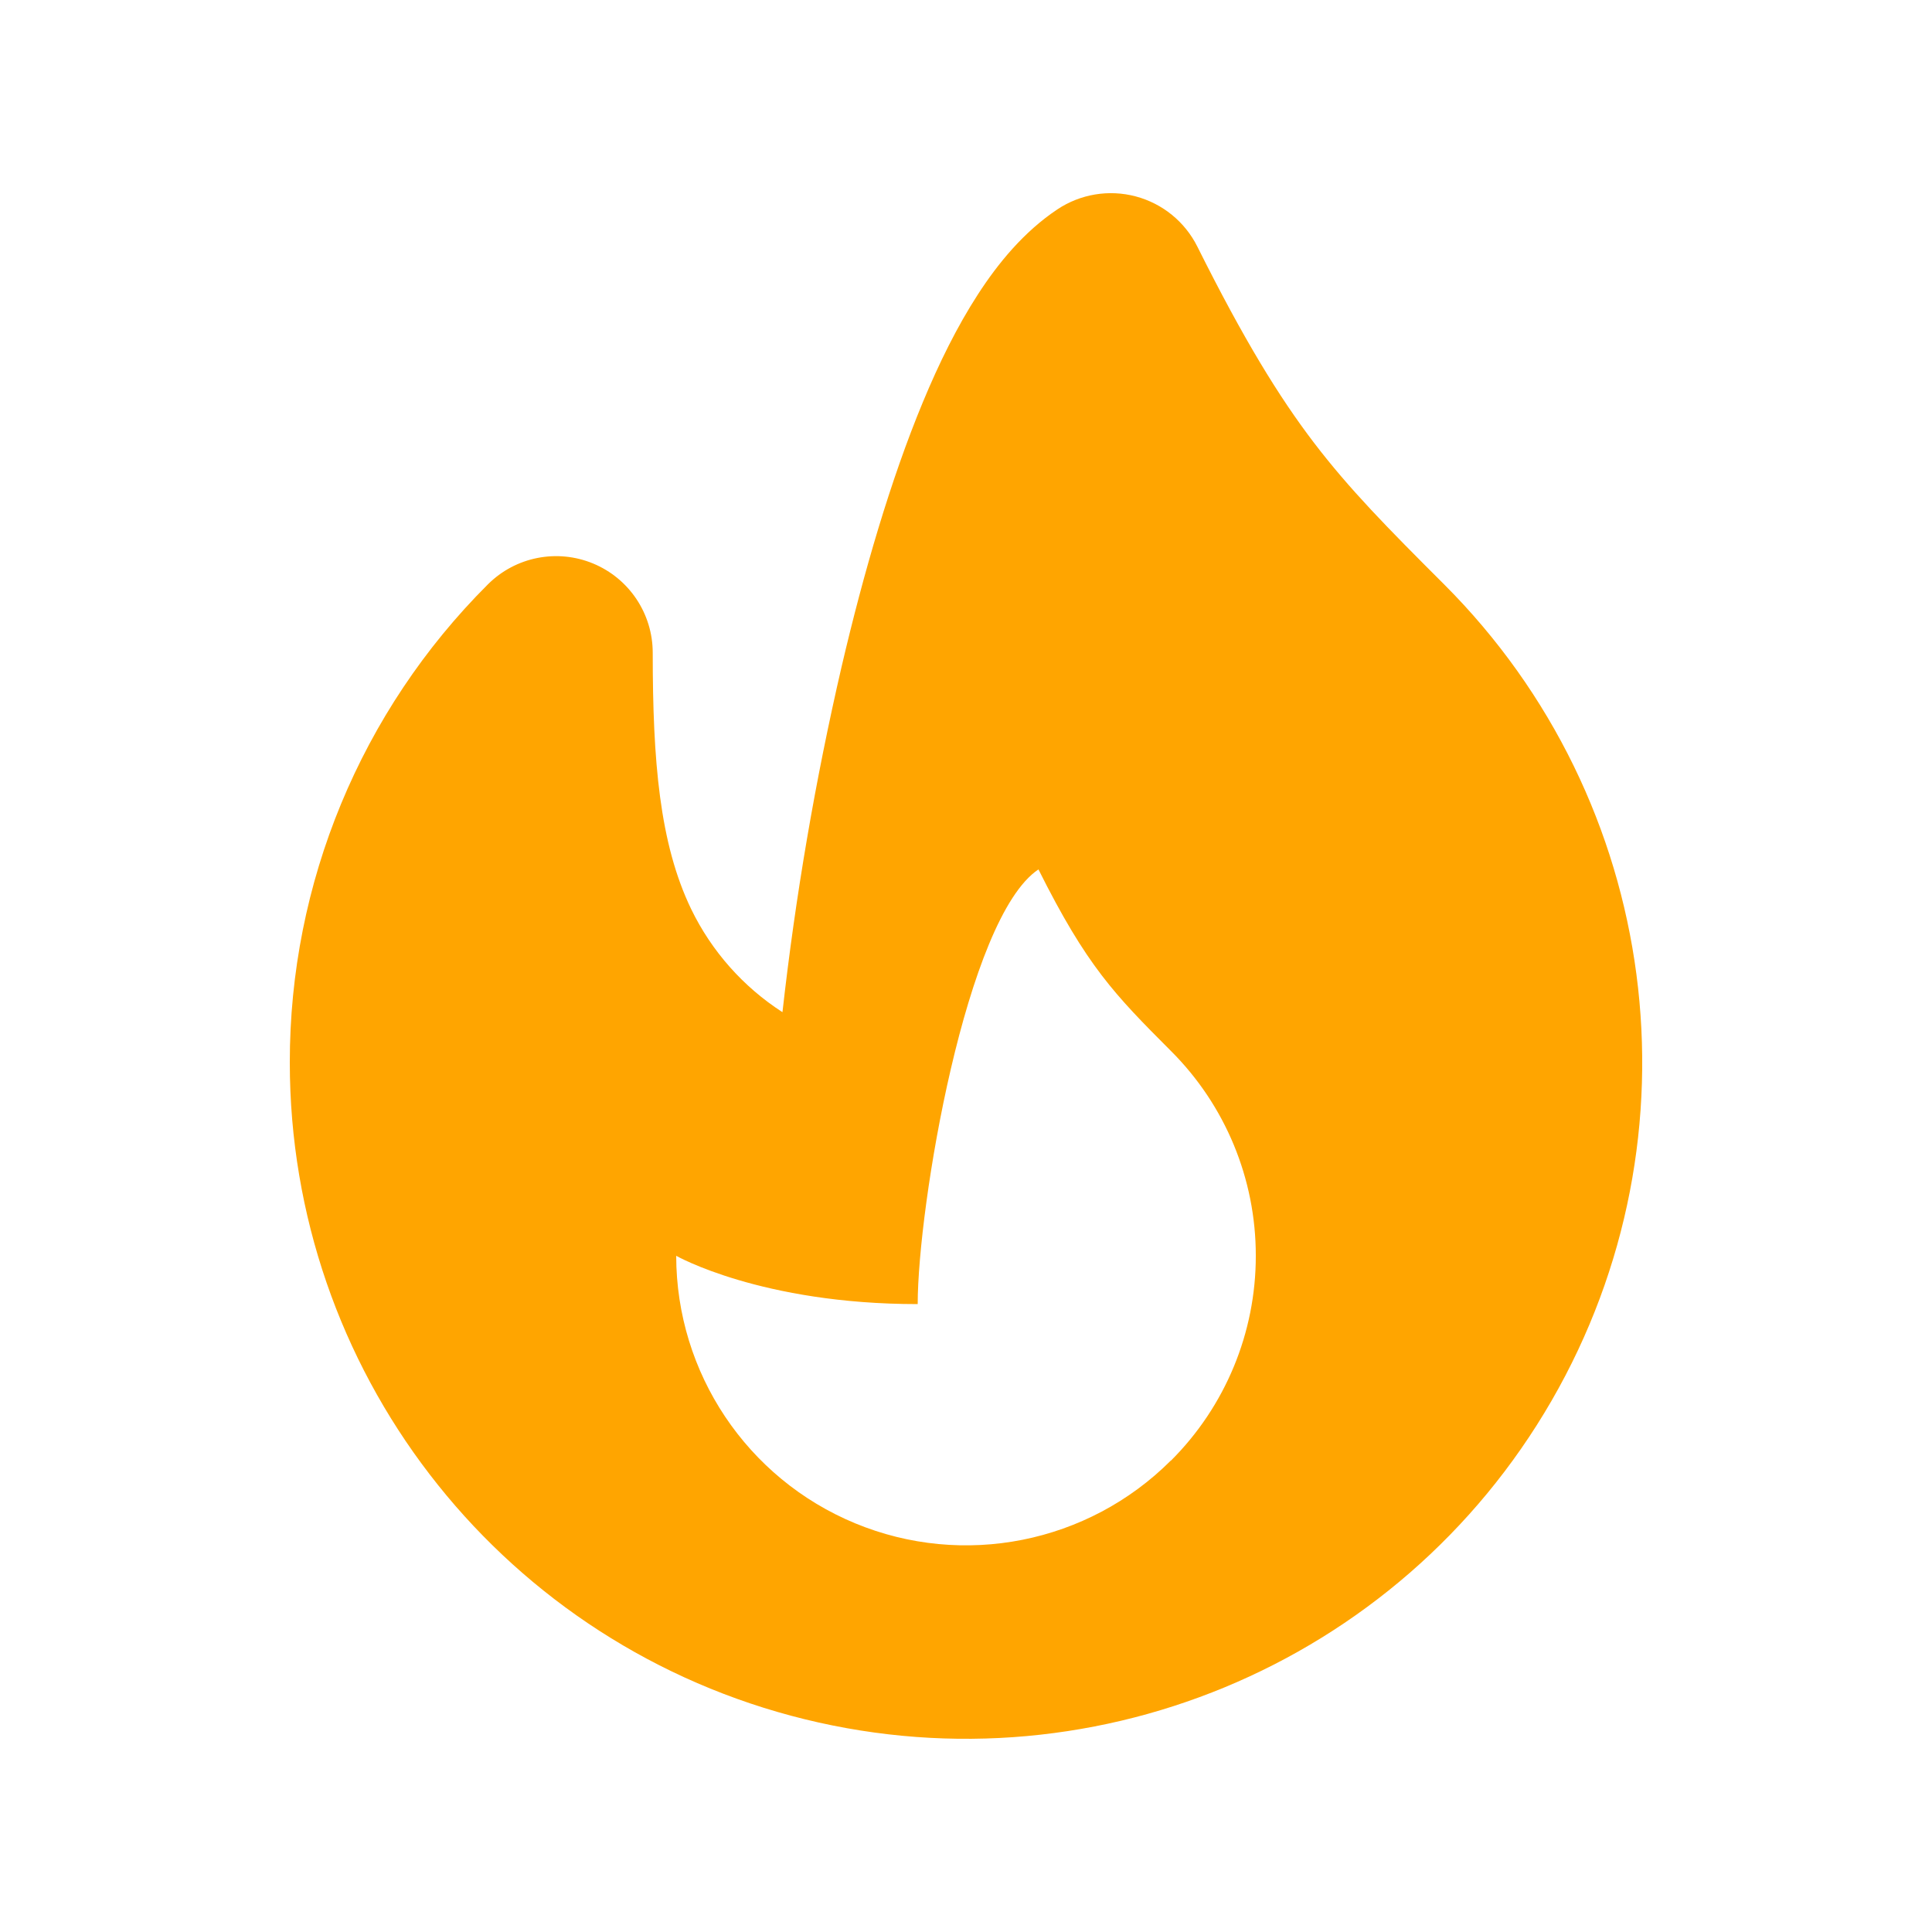
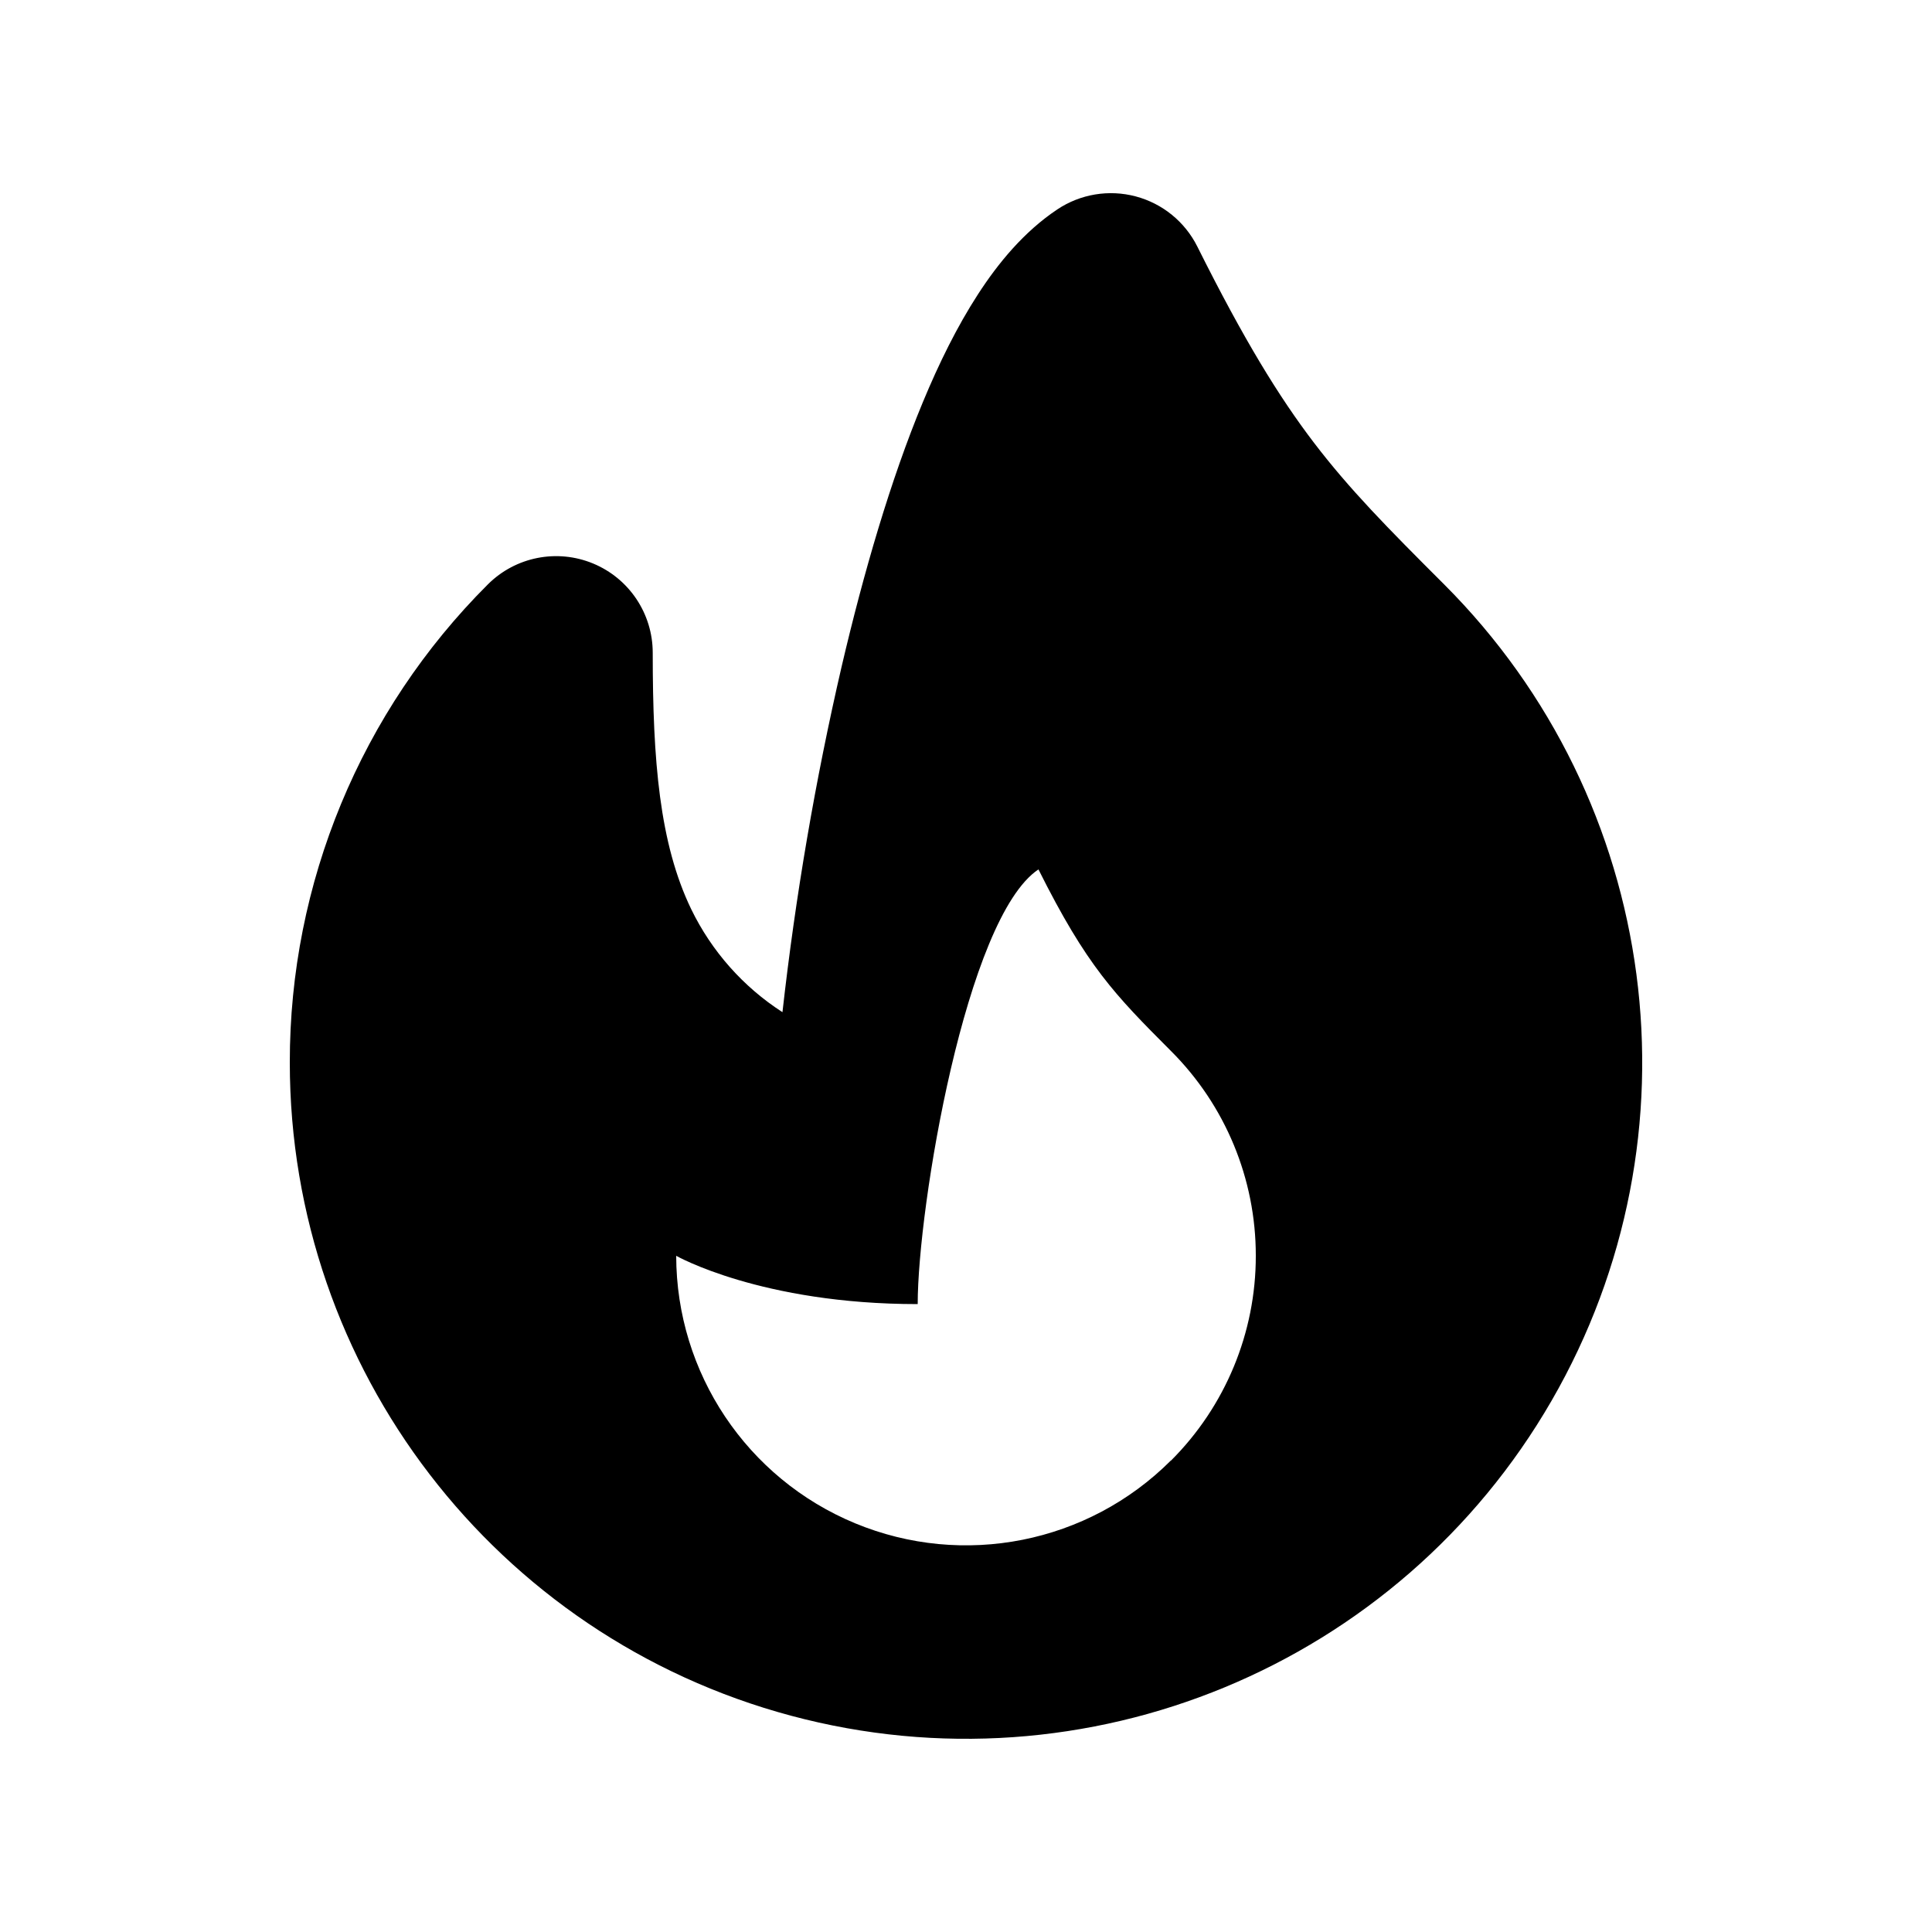
- <svg xmlns="http://www.w3.org/2000/svg" class="w-6 h-6" fill="orange" viewBox="0 0 20 20">
+ <svg xmlns="http://www.w3.org/2000/svg" class="w-6 h-6" fill="currentColor" viewBox="0 0 20 20">
  <path fill-rule="evenodd" d="M12.395 2.553a1 1 0 00-1.45-.385c-.345.23-.614.558-.822.88-.214.33-.403.713-.57 1.116-.334.804-.614 1.768-.84 2.734a31.365 31.365 0 00-.613 3.58 2.64 2.64 0 01-.945-1.067c-.328-.68-.398-1.534-.398-2.654A1 1 0 005.05 6.05 6.981 6.981 0 003 11a7 7 0 1011.95-4.95c-.592-.591-.98-.985-1.348-1.467-.363-.476-.724-1.063-1.207-2.03zM12.12 15.12A3 3 0 017 13s.879.5 2.5.5c0-1 .5-4 1.25-4.5.5 1 .786 1.293 1.371 1.879A2.99 2.99 0 0113 13a2.99 2.99 0 01-.879 2.121z" clip-rule="evenodd" />
</svg>
